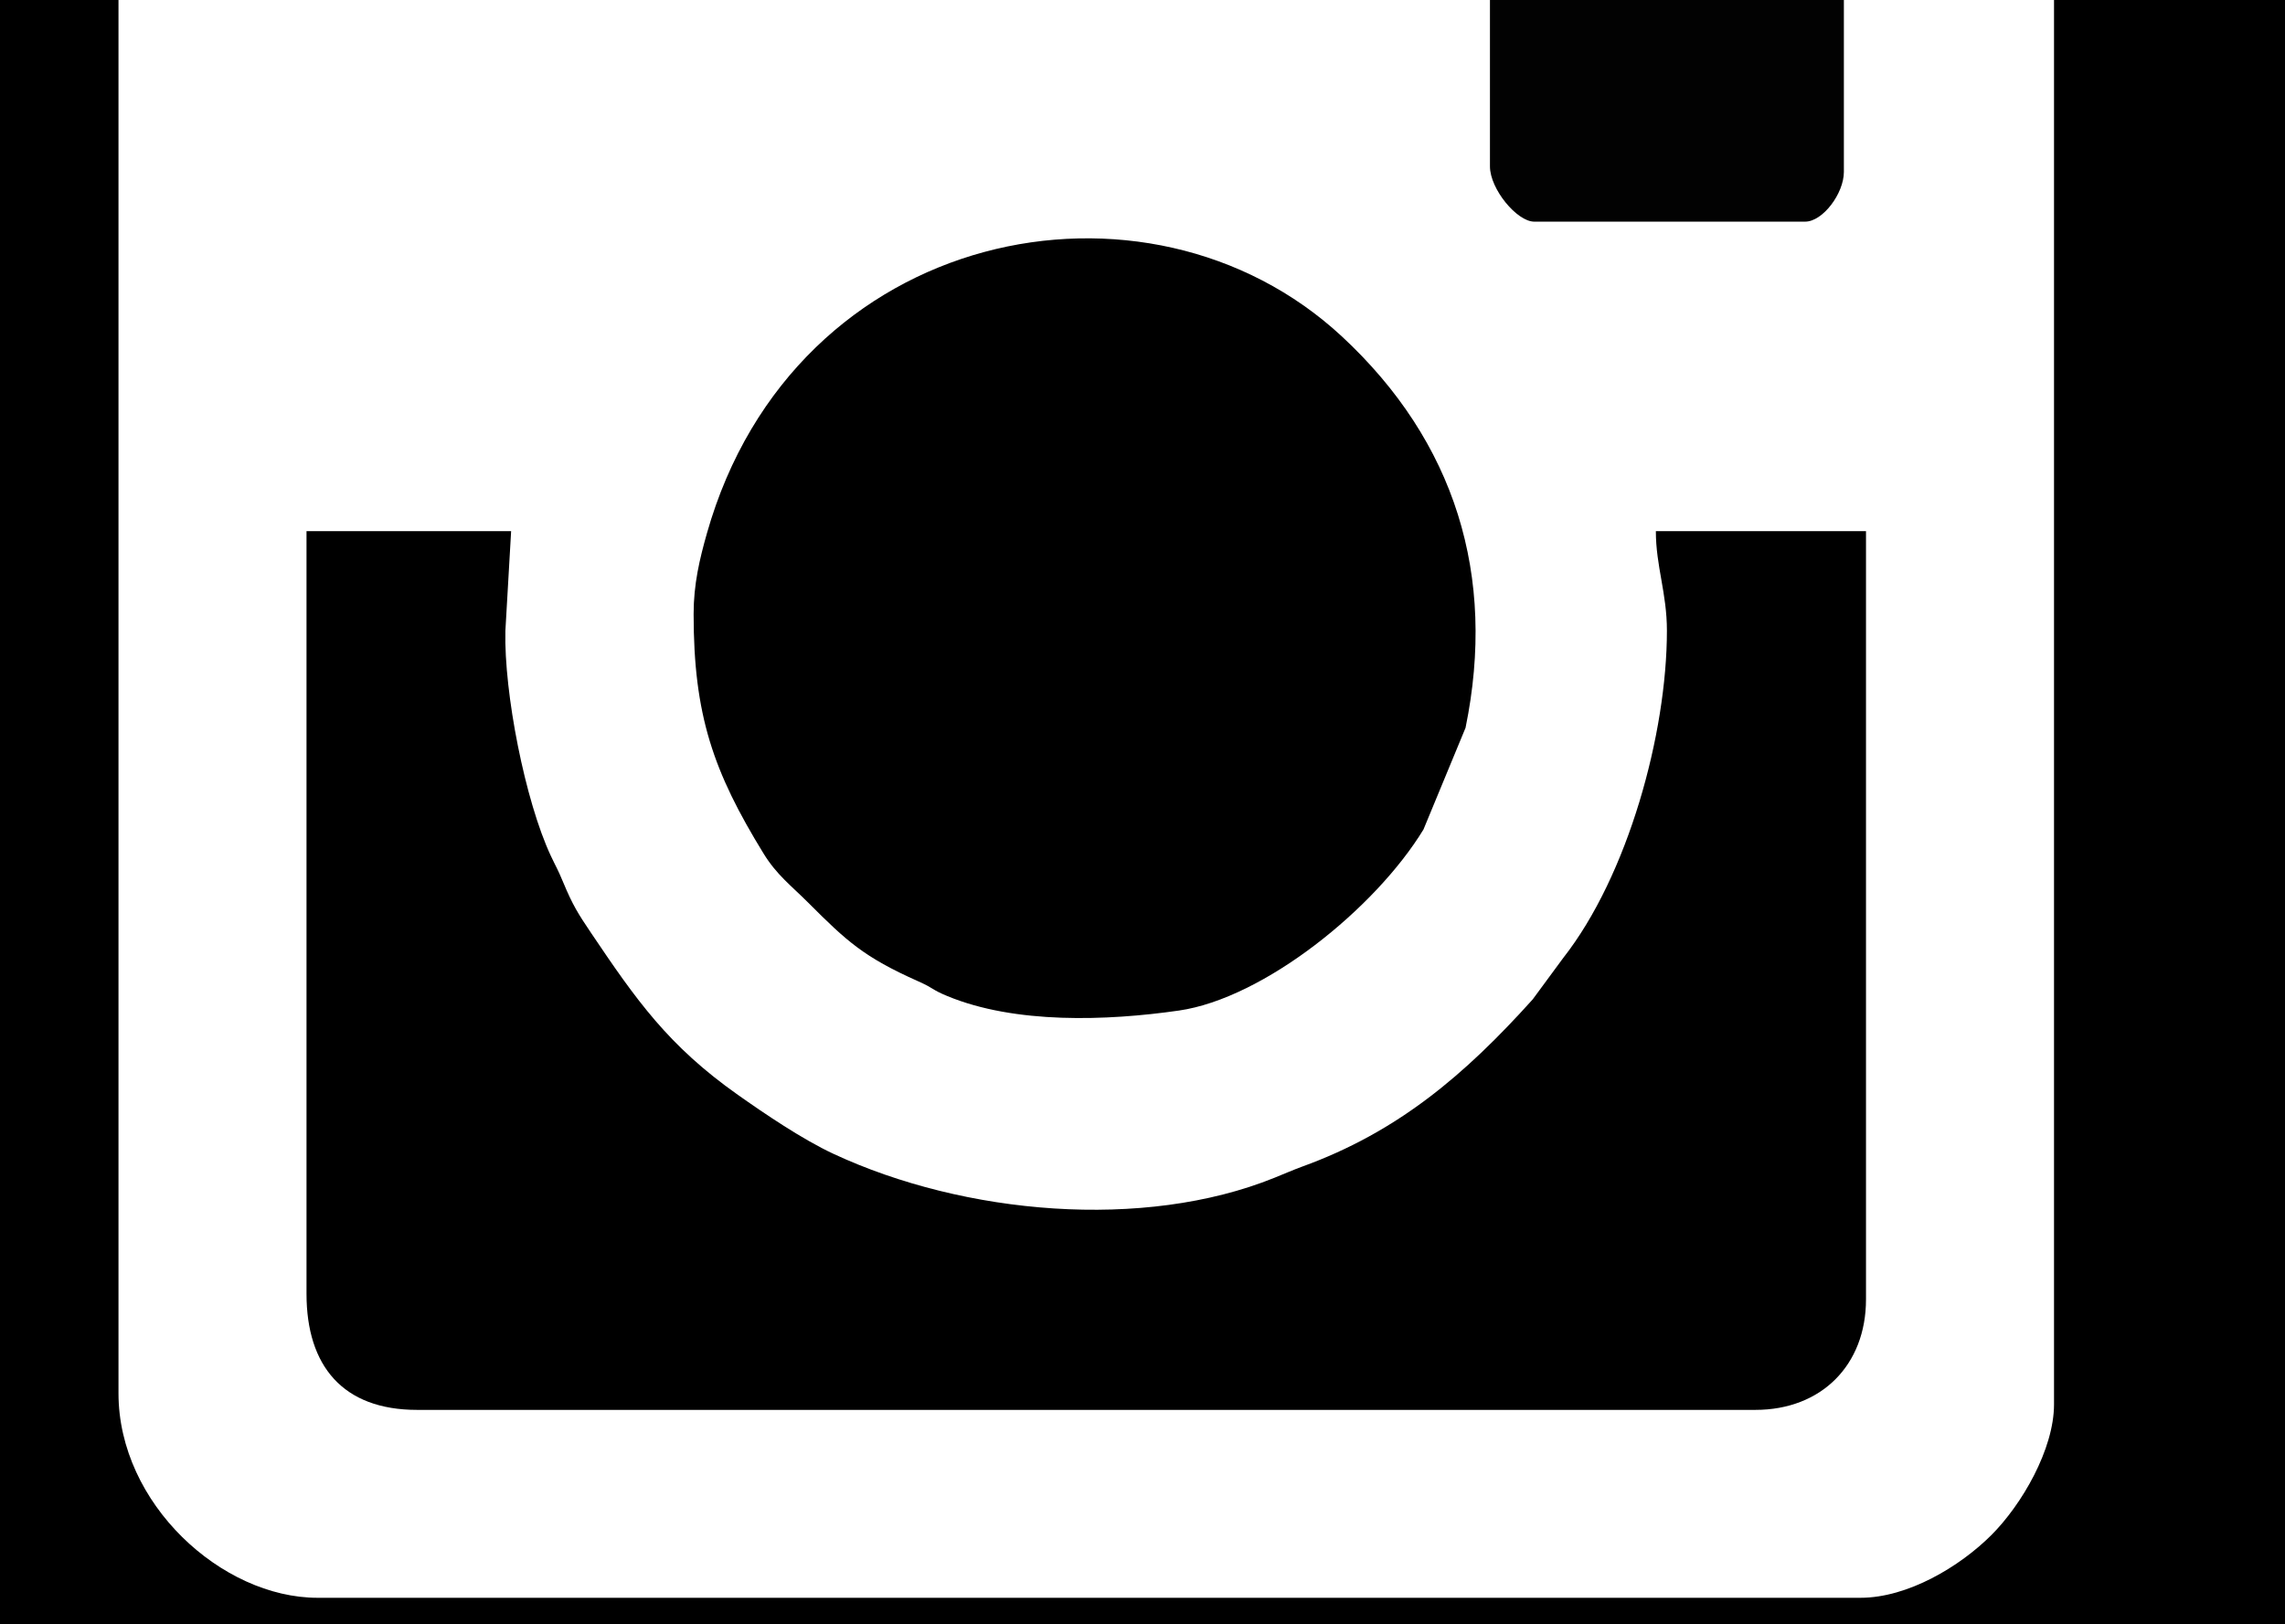
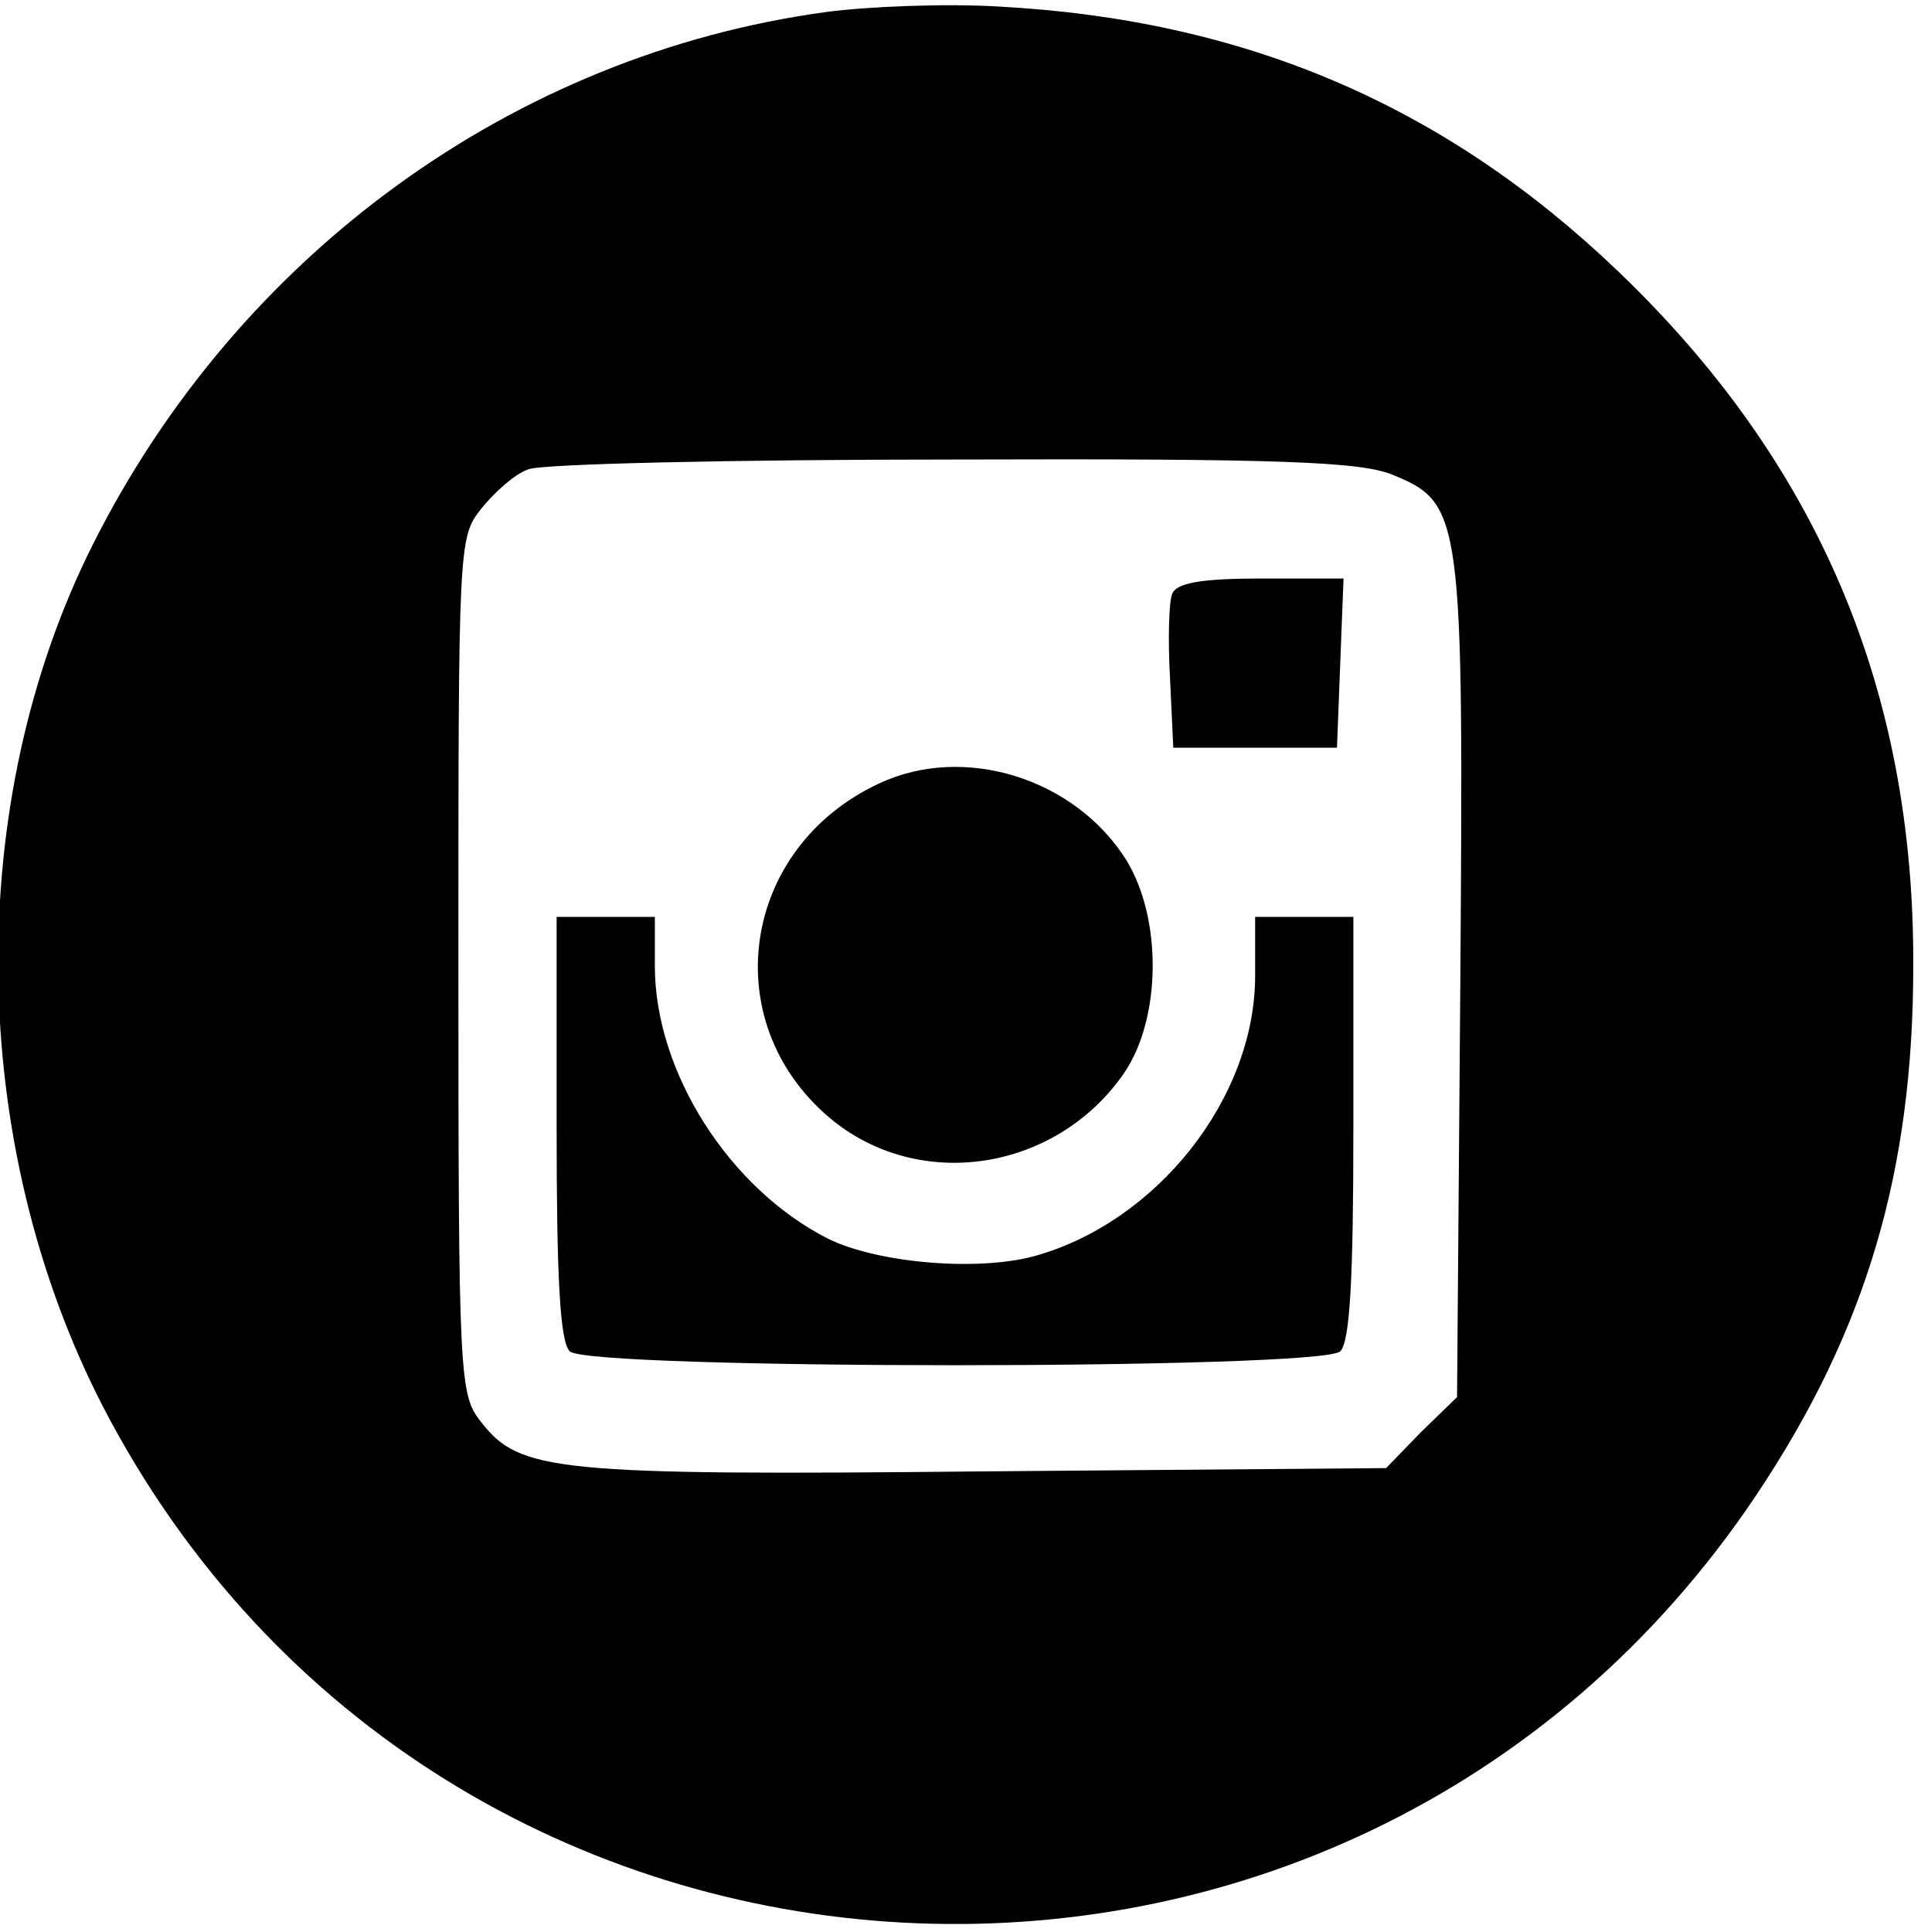
- <svg xmlns="http://www.w3.org/2000/svg" xml:space="preserve" width="40.64mm" height="28.871mm" version="1.1" style="shape-rendering:geometricPrecision; text-rendering:geometricPrecision; image-rendering:optimizeQuality; fill-rule:evenodd; clip-rule:evenodd" viewBox="0 0 4064 2887.12">
-   <defs>
-     <style type="text/css">
-    
-     .fil0 {fill:black}
-     .fil1 {fill:#020202}
-    
-   </style>
-   </defs>
-   <g id="Слой_x0020_1">
-     <g id="_2412208297856">
-       <path class="fil0" d="M210.73 2478.36l0 -2713.28c0,-45.53 17.87,-108.09 31.85,-145.12 25.53,-67.64 115.47,-147.94 178.55,-185.27 23.37,-13.83 117.51,-33.35 153.52,-33.35l2714.63 0c202.87,0 363.92,186.38 363.92,363.74l0 2732.94c0,80.1 -57.56,178.69 -111.53,232.6 -56.21,56.15 -148.71,111.47 -232.71,111.47l-2744.15 0c-170.41,0 -354.08,-167.38 -354.08,-363.73zm-1593.38 -1572.92c0,251.29 -7.83,521.19 41.77,764.37 9.63,47.18 15.96,116.92 28.81,167.83 39.67,157.18 81.38,309.79 139.64,460.1 59.47,153.43 127.63,298.87 207.45,441.48l52.57 94.92c14.48,24.11 22.12,36.93 38.47,59.85 41.98,58.83 76.69,125.7 123.11,181.71l423.39 481.24 271.22 220.46c20.43,15.4 34.56,25.1 56.24,42.09 26.34,20.62 31.78,28.78 61.11,47.06l180.74 114.27c27.59,16.23 43.69,19.86 71.26,36.91l550.05 246.52c129.17,59.62 493.45,129.05 653.92,152.53 243.89,35.69 746.03,29.06 989.2,-27.4l486.77 -122.98c22.1,-8.08 52.08,-19.8 72.28,-26.06 124.7,-38.59 241.97,-94.22 358.49,-152.88 58.78,-29.59 144.48,-69.65 197.34,-107.52 25.58,-18.33 34.59,-27.11 64.87,-43.3 27.54,-14.72 36.81,-18.91 61.37,-36.97l295.07 -216.27c23.93,-18.61 30.01,-28.78 50.95,-47.38l622.21 -705.26c59.18,-81.27 99.94,-175.18 151.49,-261.47 52.66,-88.15 121.06,-245.46 159.19,-342.26l41.33 -115.98c50.59,-115.83 132.93,-493.48 152.5,-624.2 46.25,-308.85 41.48,-792.78 -30.63,-1096.26l-155.73 -552.16c-11.12,-36.29 -20.24,-46.76 -33.07,-75.09 -31.39,-69.27 -55.23,-144.98 -92.67,-212.13l-107.25 -197.55c-25.53,-52.35 -50.03,-73.99 -78.87,-127.62 -47.44,-88.21 -108.31,-158.41 -166.64,-236.5 -49.63,-66.43 -100.6,-136.38 -160.89,-193.1l-281.41 -279.08c-22.4,-20.78 -35.39,-27.92 -59.06,-49.1 -74.22,-66.43 -155.58,-118.88 -235,-178.01l-118.73 -77.95c-27.5,-22.29 -28.66,-19.3 -61.02,-37.31 -67.73,-37.7 -133.27,-81.98 -203.89,-110.8 -75.16,-30.69 -166.09,-86.31 -277.57,-125.63l-147.94 -58.58c-85.39,-23.73 -152.38,-50.93 -237.64,-67.23 -93.17,-17.82 -152.67,-45.33 -249.24,-55.63 -58.99,-6.3 -119.05,-20.01 -178.35,-28.19 -260.36,-35.9 -564.97,-37.62 -826.28,-1.09 -57.94,8.1 -118.19,23.24 -168.17,28.52 -111.58,11.8 -295.3,57.1 -406.94,94.64l-215.1 79.92c-29.06,11.39 -49.43,13.14 -74.73,23.62 -121.29,50.24 -292.87,132.17 -397.79,202.08l-121.19 75.49c-55.71,45.51 -123.75,79.16 -182.21,122.64 -167.95,124.91 -333.07,265.91 -471.65,423.18l-225.3 276.17c-42.44,53.98 -75.62,123.47 -118.91,176.08 -21.56,26.2 -21.62,32.77 -37.5,60.82l-291.93 602.81c-47.03,122.89 -78.75,256.15 -114.31,387.12 -26.12,96.24 -75.2,429.22 -75.2,524.51z" />
-       <path class="fil0" d="M545.14 2301.41c0,128.51 64.9,206.44 196.71,206.44l2380.23 0c117.14,0 196.71,-79.53 196.71,-196.61l0 -1366.47 -373.75 0c0,62.5 19.67,110.04 19.67,176.95 0,183 -69.32,435.75 -184.52,582.37l-54.22 73.6c-120.97,134.47 -240.14,236 -410.43,297.6 -13.5,4.88 -35.58,14.33 -49.06,19.77 -232.42,93.94 -551.45,65.64 -783.85,-42.53 -55.86,-25.99 -123.14,-71.79 -170.29,-105.06 -123.95,-87.45 -180.86,-168.83 -261.71,-288.93 -22.59,-33.55 -32.16,-48.78 -48.83,-88.83 -10.64,-25.55 -12.66,-27.19 -21.92,-46.91 -45.98,-98 -83.68,-290.85 -81.03,-400.81l10.21 -177.22 -363.92 0 0 1356.64z" />
-       <path class="fil0" d="M1233.63 1092.23c0,179.91 35.03,280.64 124.47,426.11 23.39,38.05 49.32,57.21 79.62,87.54 68.3,68.36 98.69,96.53 194.93,139.42 30.67,13.67 22.89,14.32 52.21,26.46 120.61,49.96 283.63,44.23 411.82,25.79 150.6,-21.67 349.08,-181.06 435.06,-322.13l74.81 -180.82c55.55,-270.79 -18.68,-509.33 -219.91,-696.14 -345.9,-321.11 -974.44,-196.1 -1129.38,350.26 -12.95,45.67 -23.63,90.42 -23.63,143.51z" />
-       <path class="fil1" d="M2649.97 -126.78l0 422.72c0,40.44 48.11,98.31 78.68,98.31l481.95 0c31.32,0 68.85,-50.1 68.85,-88.48l0 -452.21c0,-42.34 -73.06,-88.48 -118.03,-88.48 -110.12,0 -407.95,-19.31 -465.32,26.44 -22.88,18.25 -46.13,44.57 -46.13,81.7z" />
-     </g>
+ <svg xmlns="http://www.w3.org/2000/svg" version="1.0" width="176pt" height="177pt" viewBox="0 0 176 177" preserveAspectRatio="xMidYMid meet">
+   <g transform="translate(0,177) scale(0.1,-0.1)" fill="#000000" stroke="none">
+     <path d="M757 1759 c-287 -39 -539 -223 -672 -488 -119 -237 -115 -548 9 -789 308 -595 1141 -640 1515 -82 101 151 144 297 144 485 1 254 -88 462 -271 637 -159 152 -342 230 -567 242 -49 3 -121 0 -158 -5z m519 -424 c64 -26 65 -38 62 -465 l-3 -380 -33 -32 -32 -33 -368 -3 c-394 -4 -426 0 -461 45 -20 25 -21 37 -21 418 0 386 0 393 21 419 12 15 31 32 43 36 11 5 187 9 389 9 301 1 374 -2 403 -14z" />
+     <path d="M1074 1226 c-3 -7 -4 -42 -2 -77 l3 -64 75 0 75 0 3 78 3 77 -76 0 c-54 0 -77 -4 -81 -14z" />
+     <path d="M805 1052 c-126 -59 -149 -218 -45 -306 82 -69 208 -49 270 41 34 50 35 141 2 195 -47 75 -149 107 -227 70z" />
+     <path d="M510 737 c0 -137 3 -196 12 -205 17 -17 689 -17 706 0 9 9 12 68 12 205 l0 193 -45 0 -45 0 0 -54 c0 -112 -90 -226 -203 -257 -53 -14 -143 -6 -188 16 -91 46 -159 153 -159 250 l0 45 -45 0 -45 0 0 -193z" />
  </g>
</svg>
